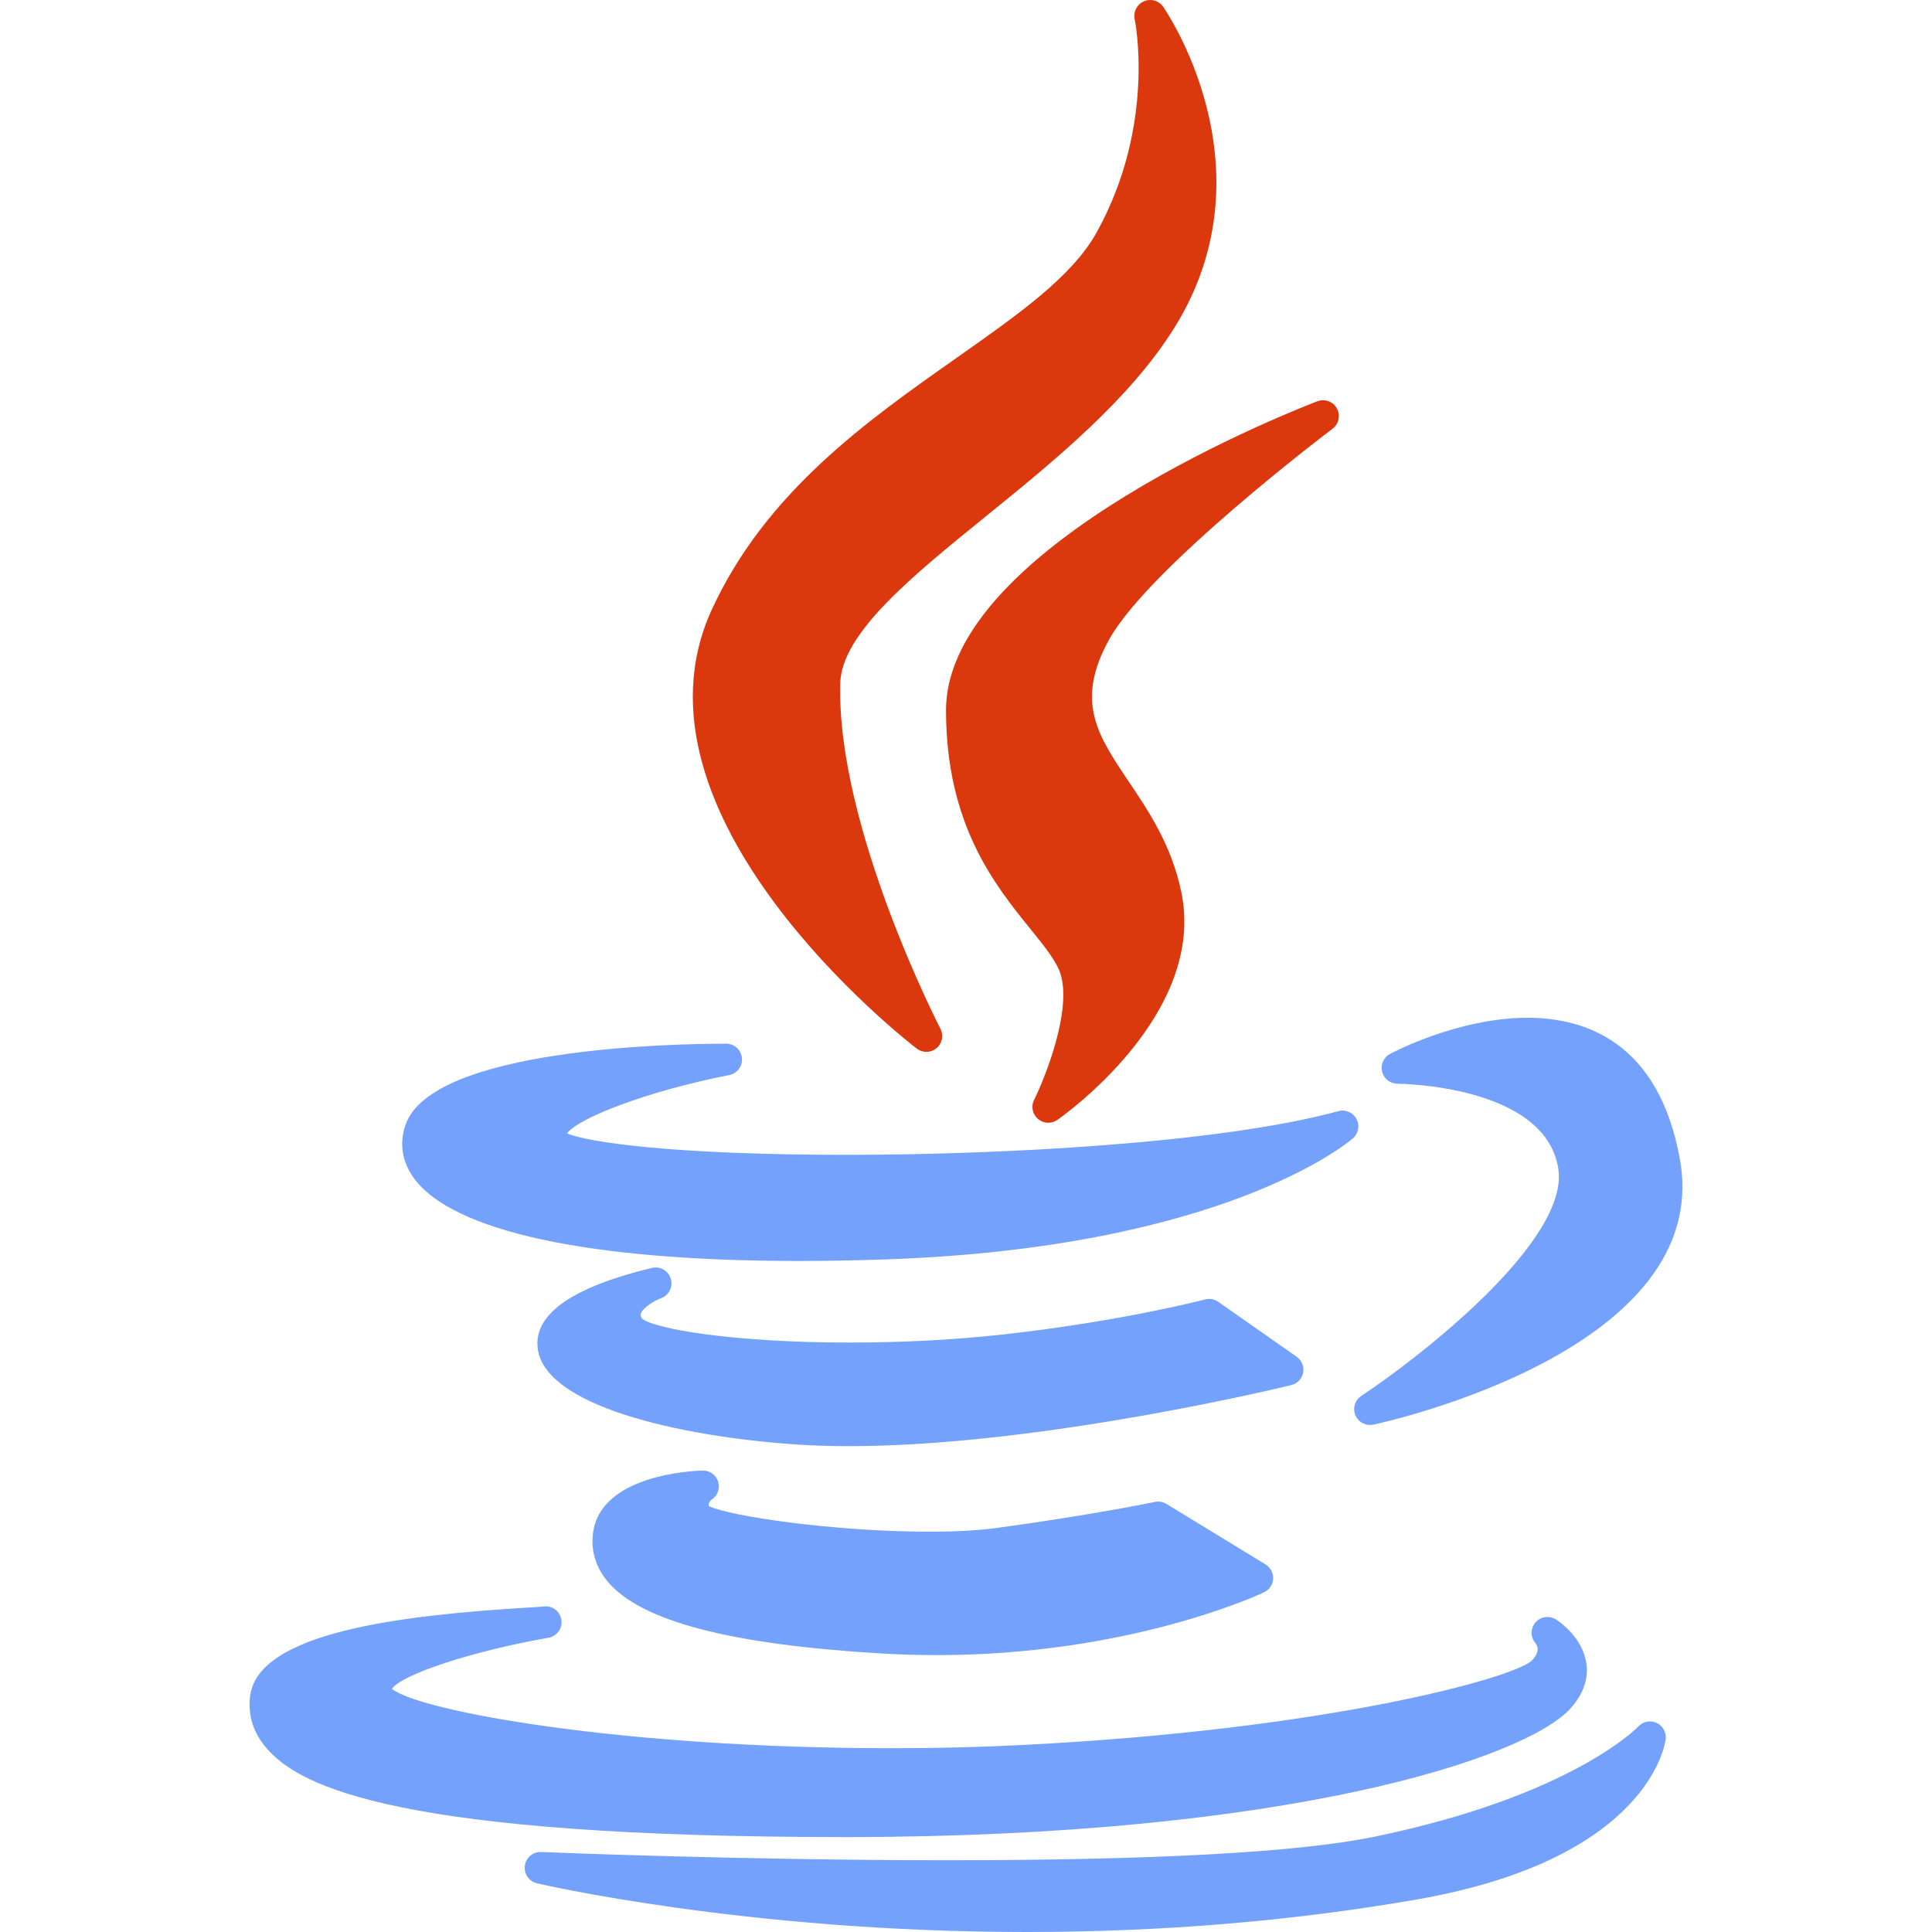
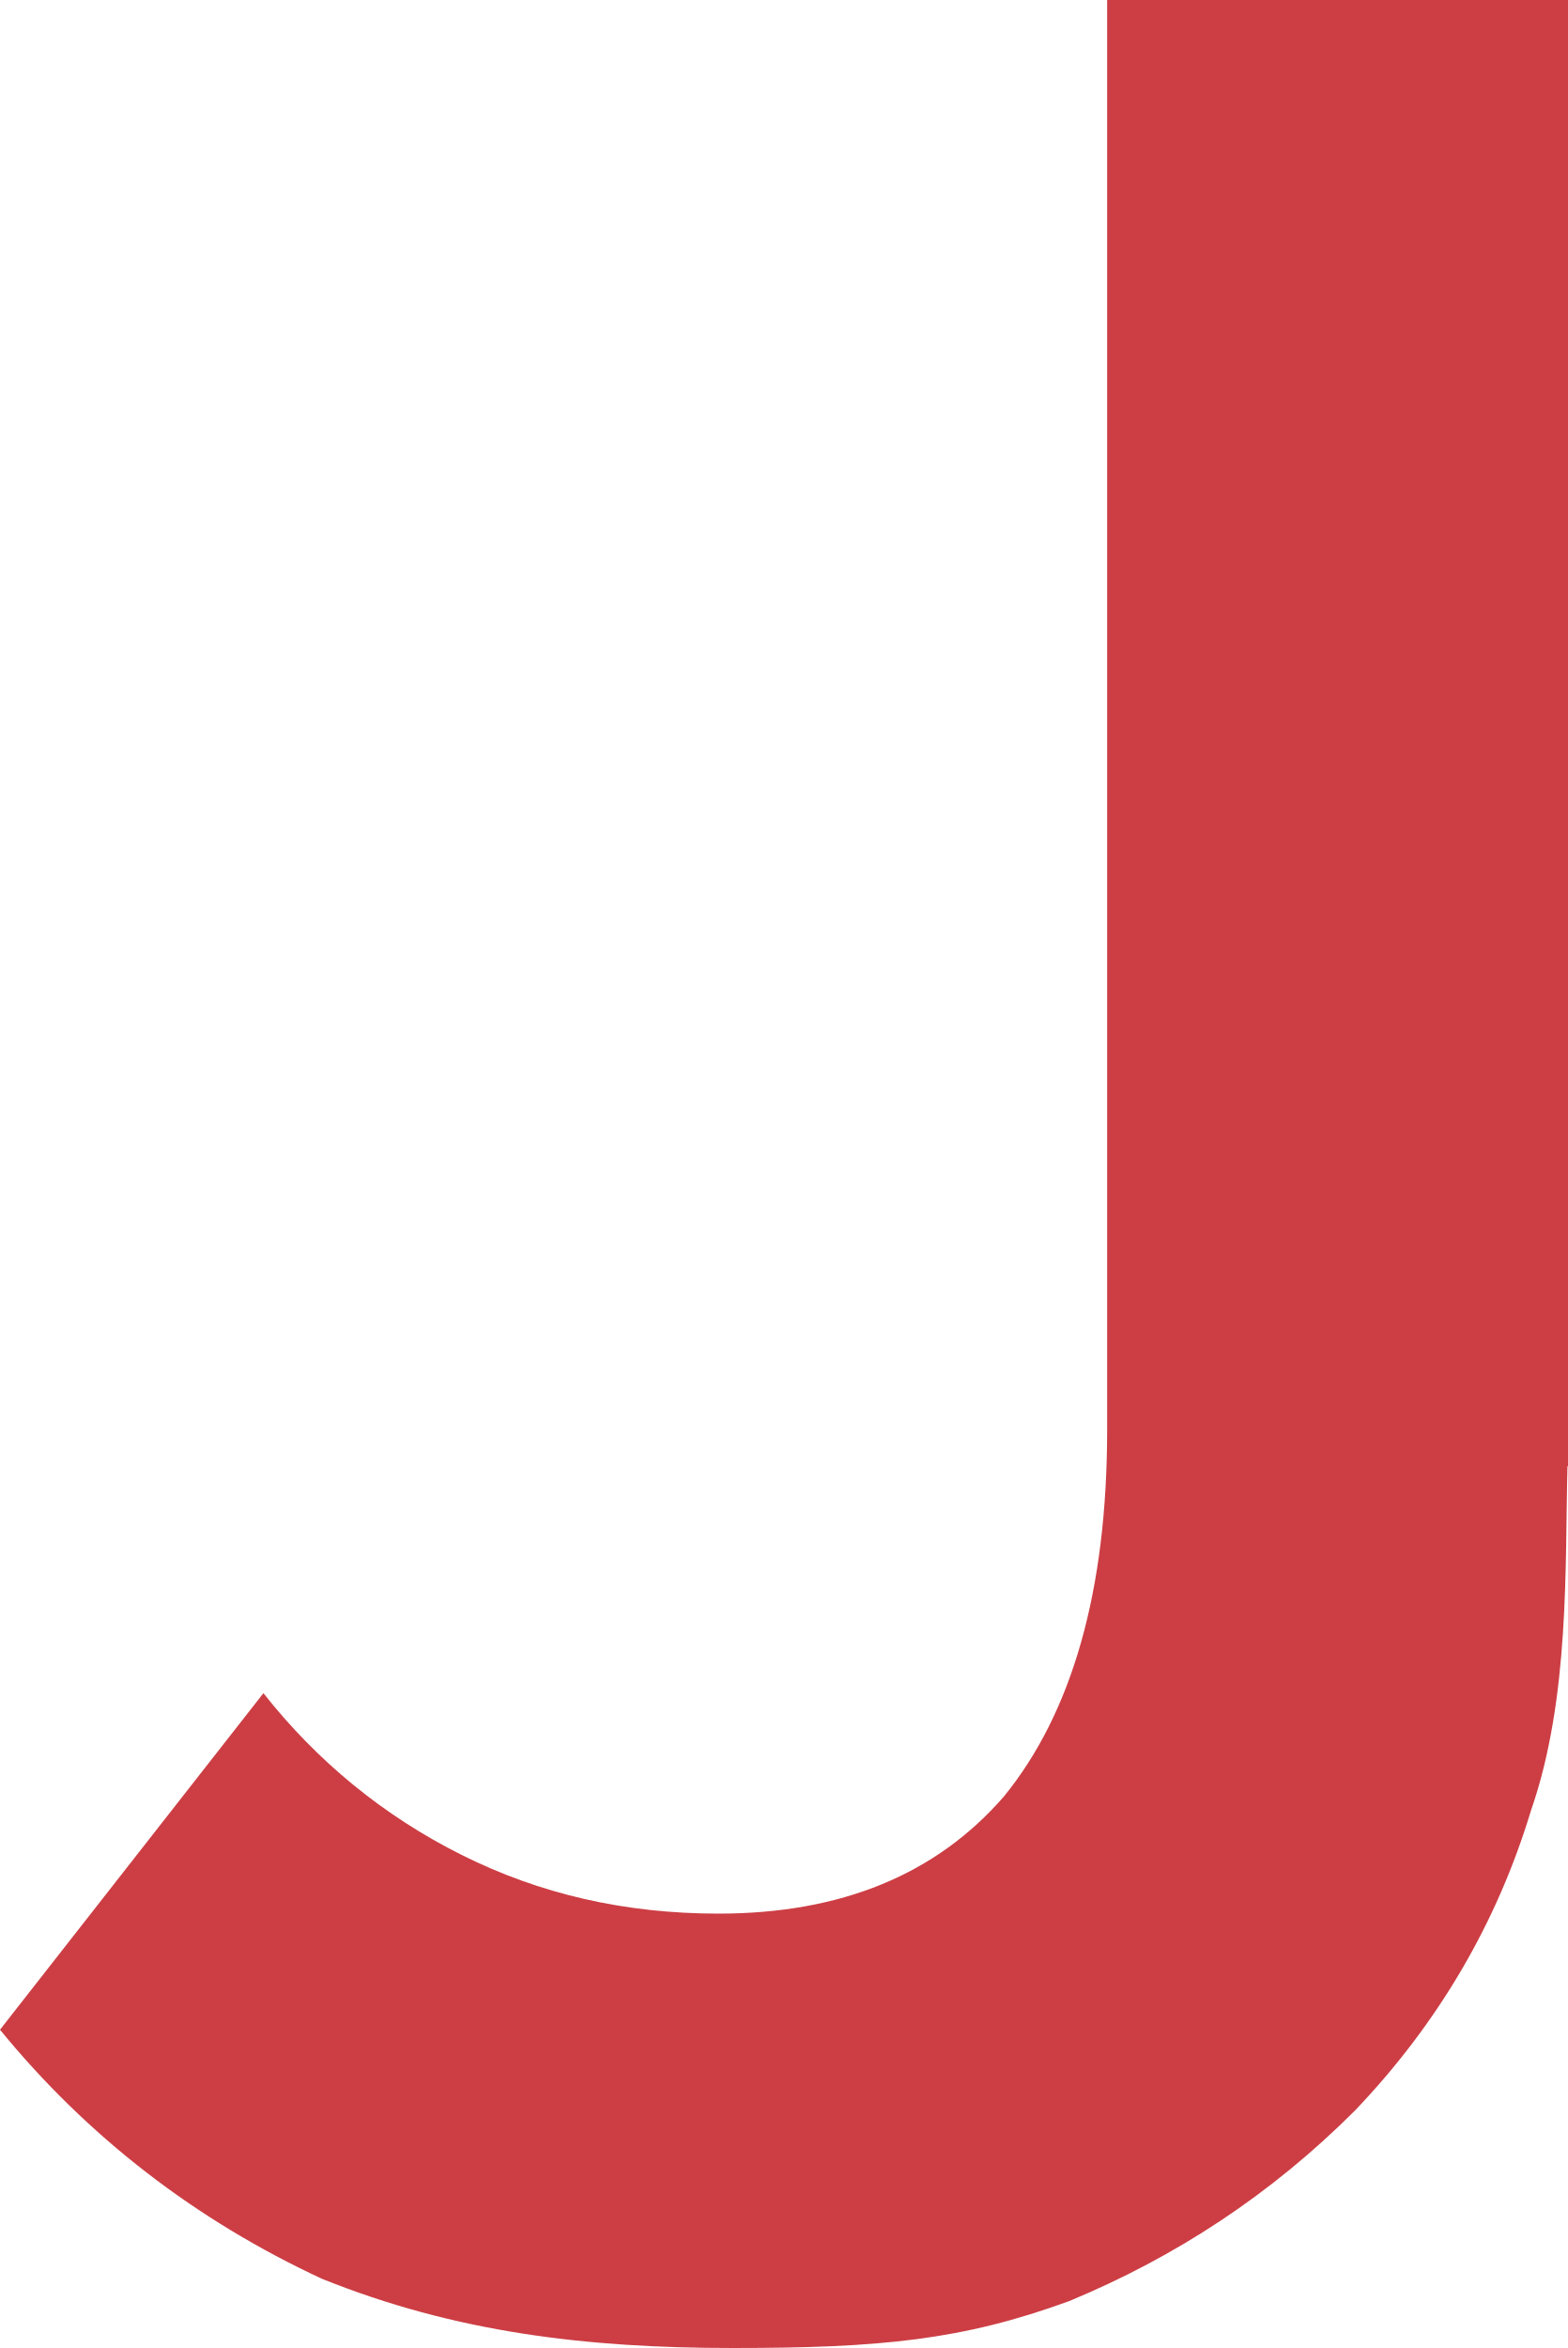
- <svg xmlns="http://www.w3.org/2000/svg" height="800px" width="800px" version="1.1" id="Layer_1" viewBox="0 0 511.998 511.998" xml:space="preserve">
-   <g>
-     <path style="fill:#DB380E;" d="M253.464,94.869c-23.658,16.639-50.471,35.498-64.838,66.699   c-24.954,54.435,51.062,113.812,54.311,116.313c0.755,0.581,1.659,0.871,2.56,0.871c0.957,0,1.915-0.327,2.693-0.979   c1.509-1.262,1.937-3.406,1.031-5.152c-0.275-0.53-27.561-53.53-26.547-91.552c0.359-13.243,18.892-28.266,38.512-44.171   c17.97-14.568,38.34-31.079,50.258-50.394c26.164-42.516-2.916-84.322-3.213-84.74c-1.155-1.622-3.287-2.209-5.11-1.41   c-1.821,0.804-2.83,2.773-2.414,4.72c0.059,0.277,5.714,27.923-10.022,56.406C284.203,73.25,269.959,83.268,253.464,94.869z" />
-     <path style="fill:#DB380E;" d="M353.137,113.617c1.669-1.257,2.159-3.55,1.15-5.38c-1.011-1.83-3.211-2.637-5.165-1.895   c-4.019,1.528-98.416,37.915-98.416,81.88c0,30.307,12.946,46.317,22.399,58.009c3.708,4.586,6.909,8.546,7.964,11.927   c2.97,9.743-4.066,27.353-7.025,33.317c-0.853,1.714-0.435,3.792,1.016,5.044c0.784,0.677,1.763,1.021,2.743,1.021   c0.834,0,1.672-0.248,2.396-0.752c1.623-1.128,39.667-28.026,32.844-60.433c-2.542-12.318-8.595-21.318-13.936-29.26   c-8.274-12.305-14.25-21.193-5.184-37.609C304.545,150.338,352.65,113.981,353.137,113.617z" />
-   </g>
-   <g>
-     <path style="fill:#73A1FB;" d="M107.418,298.236c-1.618,4.845-0.854,9.651,2.207,13.903c10.233,14.207,46.48,22.029,102.068,22.029   c0.003,0,0.005,0,0.007,0c7.532,0,15.484-0.148,23.629-0.44c88.875-3.181,121.839-30.869,123.199-32.046   c1.482-1.283,1.878-3.419,0.957-5.147c-0.922-1.727-2.909-2.595-4.808-2.072c-31.301,8.546-89.748,11.58-130.288,11.58   c-45.363,0-68.465-3.268-74.121-5.681c2.902-3.985,20.802-11.101,42.983-15.464c2.12-0.416,3.577-2.374,3.367-4.524   s-2.016-3.79-4.177-3.79C179.439,276.584,114.234,277.628,107.418,298.236z" />
-     <path style="fill:#73A1FB;" d="M404.812,269.718c-18.331,0-35.714,9.188-36.446,9.577c-1.695,0.908-2.555,2.852-2.09,4.72   c0.467,1.865,2.144,3.176,4.067,3.178c0.389,0,39.102,0.317,42.608,22.436c3.106,19.082-36.629,50-52.202,60.304   c-1.682,1.113-2.335,3.263-1.554,5.123c0.665,1.583,2.206,2.573,3.868,2.573c0.29,0,0.584-0.03,0.876-0.092   c3.696-0.791,90.406-19.899,81.238-70.384C439.584,276.213,420.138,269.718,404.812,269.718z" />
-     <path style="fill:#73A1FB;" d="M345.347,363.755c0.302-1.617-0.371-3.262-1.717-4.207l-20.791-14.563   c-1.014-0.71-2.295-0.933-3.485-0.618c-0.217,0.055-21.959,5.771-53.525,9.276c-12.528,1.405-26.56,2.147-40.582,2.147   c-31.558,0-52.192-3.708-55.197-6.428c-0.398-0.764-0.272-1.111-0.201-1.304c0.546-1.518,3.472-3.322,5.358-4.036   c2.083-0.771,3.206-3.033,2.558-5.157c-0.646-2.127-2.837-3.378-4.999-2.859c-20.856,5.033-31.054,12.071-30.312,20.918   c1.318,15.686,37.65,23.737,68.365,25.865c4.417,0.302,9.194,0.455,14.195,0.455c0.003,0,0.005,0,0.008,0   c51.074,0,116.55-16.025,117.204-16.188C343.825,366.666,345.044,365.375,345.347,363.755z" />
-     <path style="fill:#73A1FB;" d="M188.602,397.419c1.575-1.024,2.273-2.971,1.714-4.764c-0.557-1.793-2.234-2.971-4.118-2.946   c-2.795,0.074-27.349,1.182-29.068,16.815c-0.52,4.672,0.818,8.941,3.979,12.686c8.816,10.448,32.614,16.658,72.741,18.984   c4.747,0.285,9.569,0.428,14.334,0.428c51.015,0,85.373-15.973,86.812-16.653c1.395-0.66,2.315-2.031,2.397-3.571   s-0.687-3.001-2.003-3.806l-26.275-16.04c-0.912-0.556-2.003-0.74-3.043-0.527c-0.166,0.035-16.849,3.495-42.026,6.913   c-4.764,0.648-10.73,0.977-17.73,0.977c-25.15,0-53.124-4.109-58.489-6.8C187.749,398.613,187.848,397.975,188.602,397.419z" />
-     <path style="fill:#73A1FB;" d="M224.408,486.85c116.854-0.099,179.571-20.88,191.653-33.957c4.277-4.626,4.739-9.006,4.376-11.867   c-0.898-7.04-7.311-11.35-8.038-11.818c-1.754-1.128-4.108-0.833-5.476,0.745c-1.365,1.578-1.397,3.884-0.027,5.461   c0.737,0.948,1.163,2.535-0.992,4.692c-4.83,4.511-53.545,18.204-134.656,22.318c-11.111,0.577-22.765,0.871-34.636,0.873   c-72.623,0-125.772-9.948-132.749-15.744c2.689-3.864,21.489-10.037,41.482-13.529c2.253-0.393,3.775-2.516,3.426-4.776   c-0.349-2.259-2.432-3.814-4.709-3.519c-0.564,0.077-2.478,0.191-4.694,0.327c-32.988,2.014-71.109,6.503-73.098,23.5   c-0.604,5.179,0.935,9.881,4.576,13.973c8.909,10.01,34.516,23.319,153.558,23.319C224.406,486.85,224.406,486.85,224.408,486.85z" />
-     <path style="fill:#73A1FB;" d="M439.013,456.578c-1.652-0.764-3.604-0.378-4.836,0.952c-0.171,0.185-17.74,18.556-70.564,29.344   c-20.223,4.052-58.183,6.107-112.826,6.107c-54.745,0-106.838-2.154-107.357-2.176c-2.176-0.106-4.037,1.476-4.333,3.618   c-0.297,2.14,1.083,4.158,3.184,4.658c0.542,0.128,55.135,12.918,129.779,12.918c35.801,0,70.639-2.907,103.548-8.645   c61.361-10.757,65.657-41.183,65.81-42.473C441.632,459.078,440.662,457.342,439.013,456.578z" />
+ <svg xmlns="http://www.w3.org/2000/svg" id="Layer_1" data-name="Layer 1" viewBox="0 0 12.02 18">
+   <g id="Java">
+     <path id="Vector" d="M12.02,11.24c-.02.76.02,1.78-.28,2.64-.26.86-.71,1.63-1.35,2.3-.64.64-1.37,1.12-2.19,1.46-.82.3-1.45.36-2.58.36s-2.13-.12-3.15-.53c-.97-.45-1.8-1.09-2.47-1.91l2.02-2.58c.41.52.92.94,1.52,1.24.6.3,1.25.45,1.97.45.94,0,1.67-.3,2.19-.9.52-.64.79-1.57.79-2.81V0h3.54v11.24Z" fill="#cc3e44" />
  </g>
</svg>
